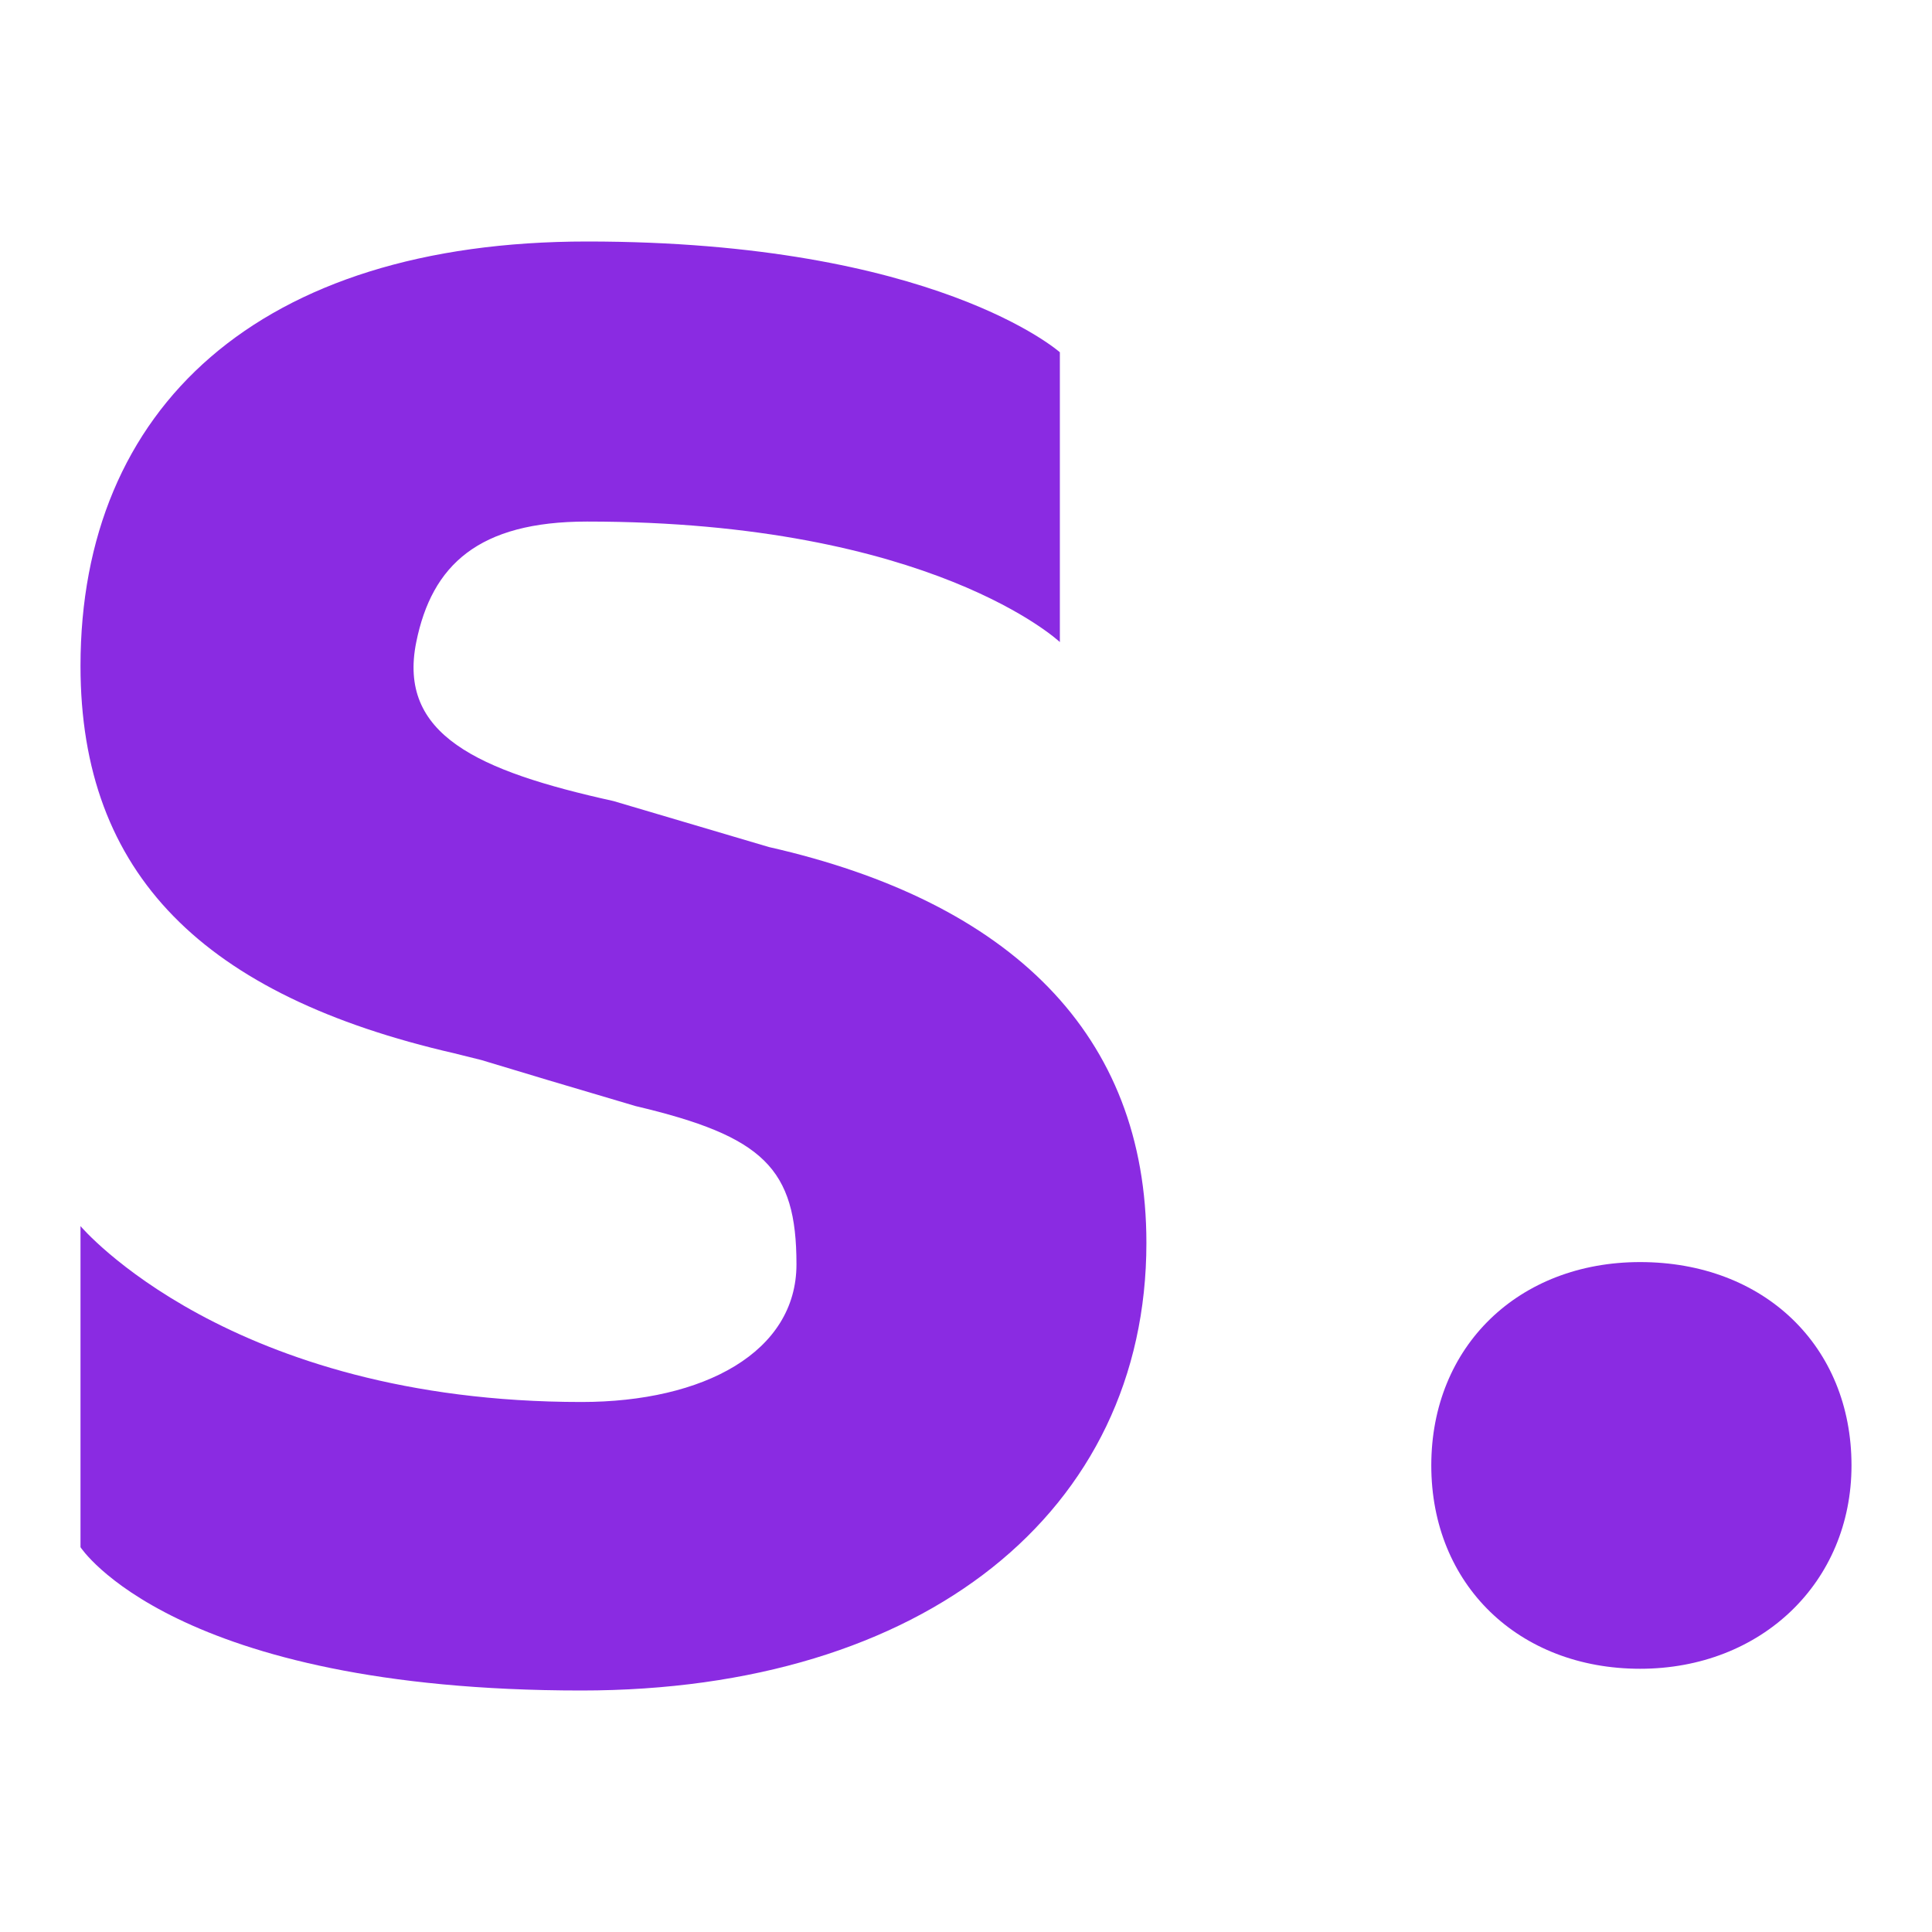
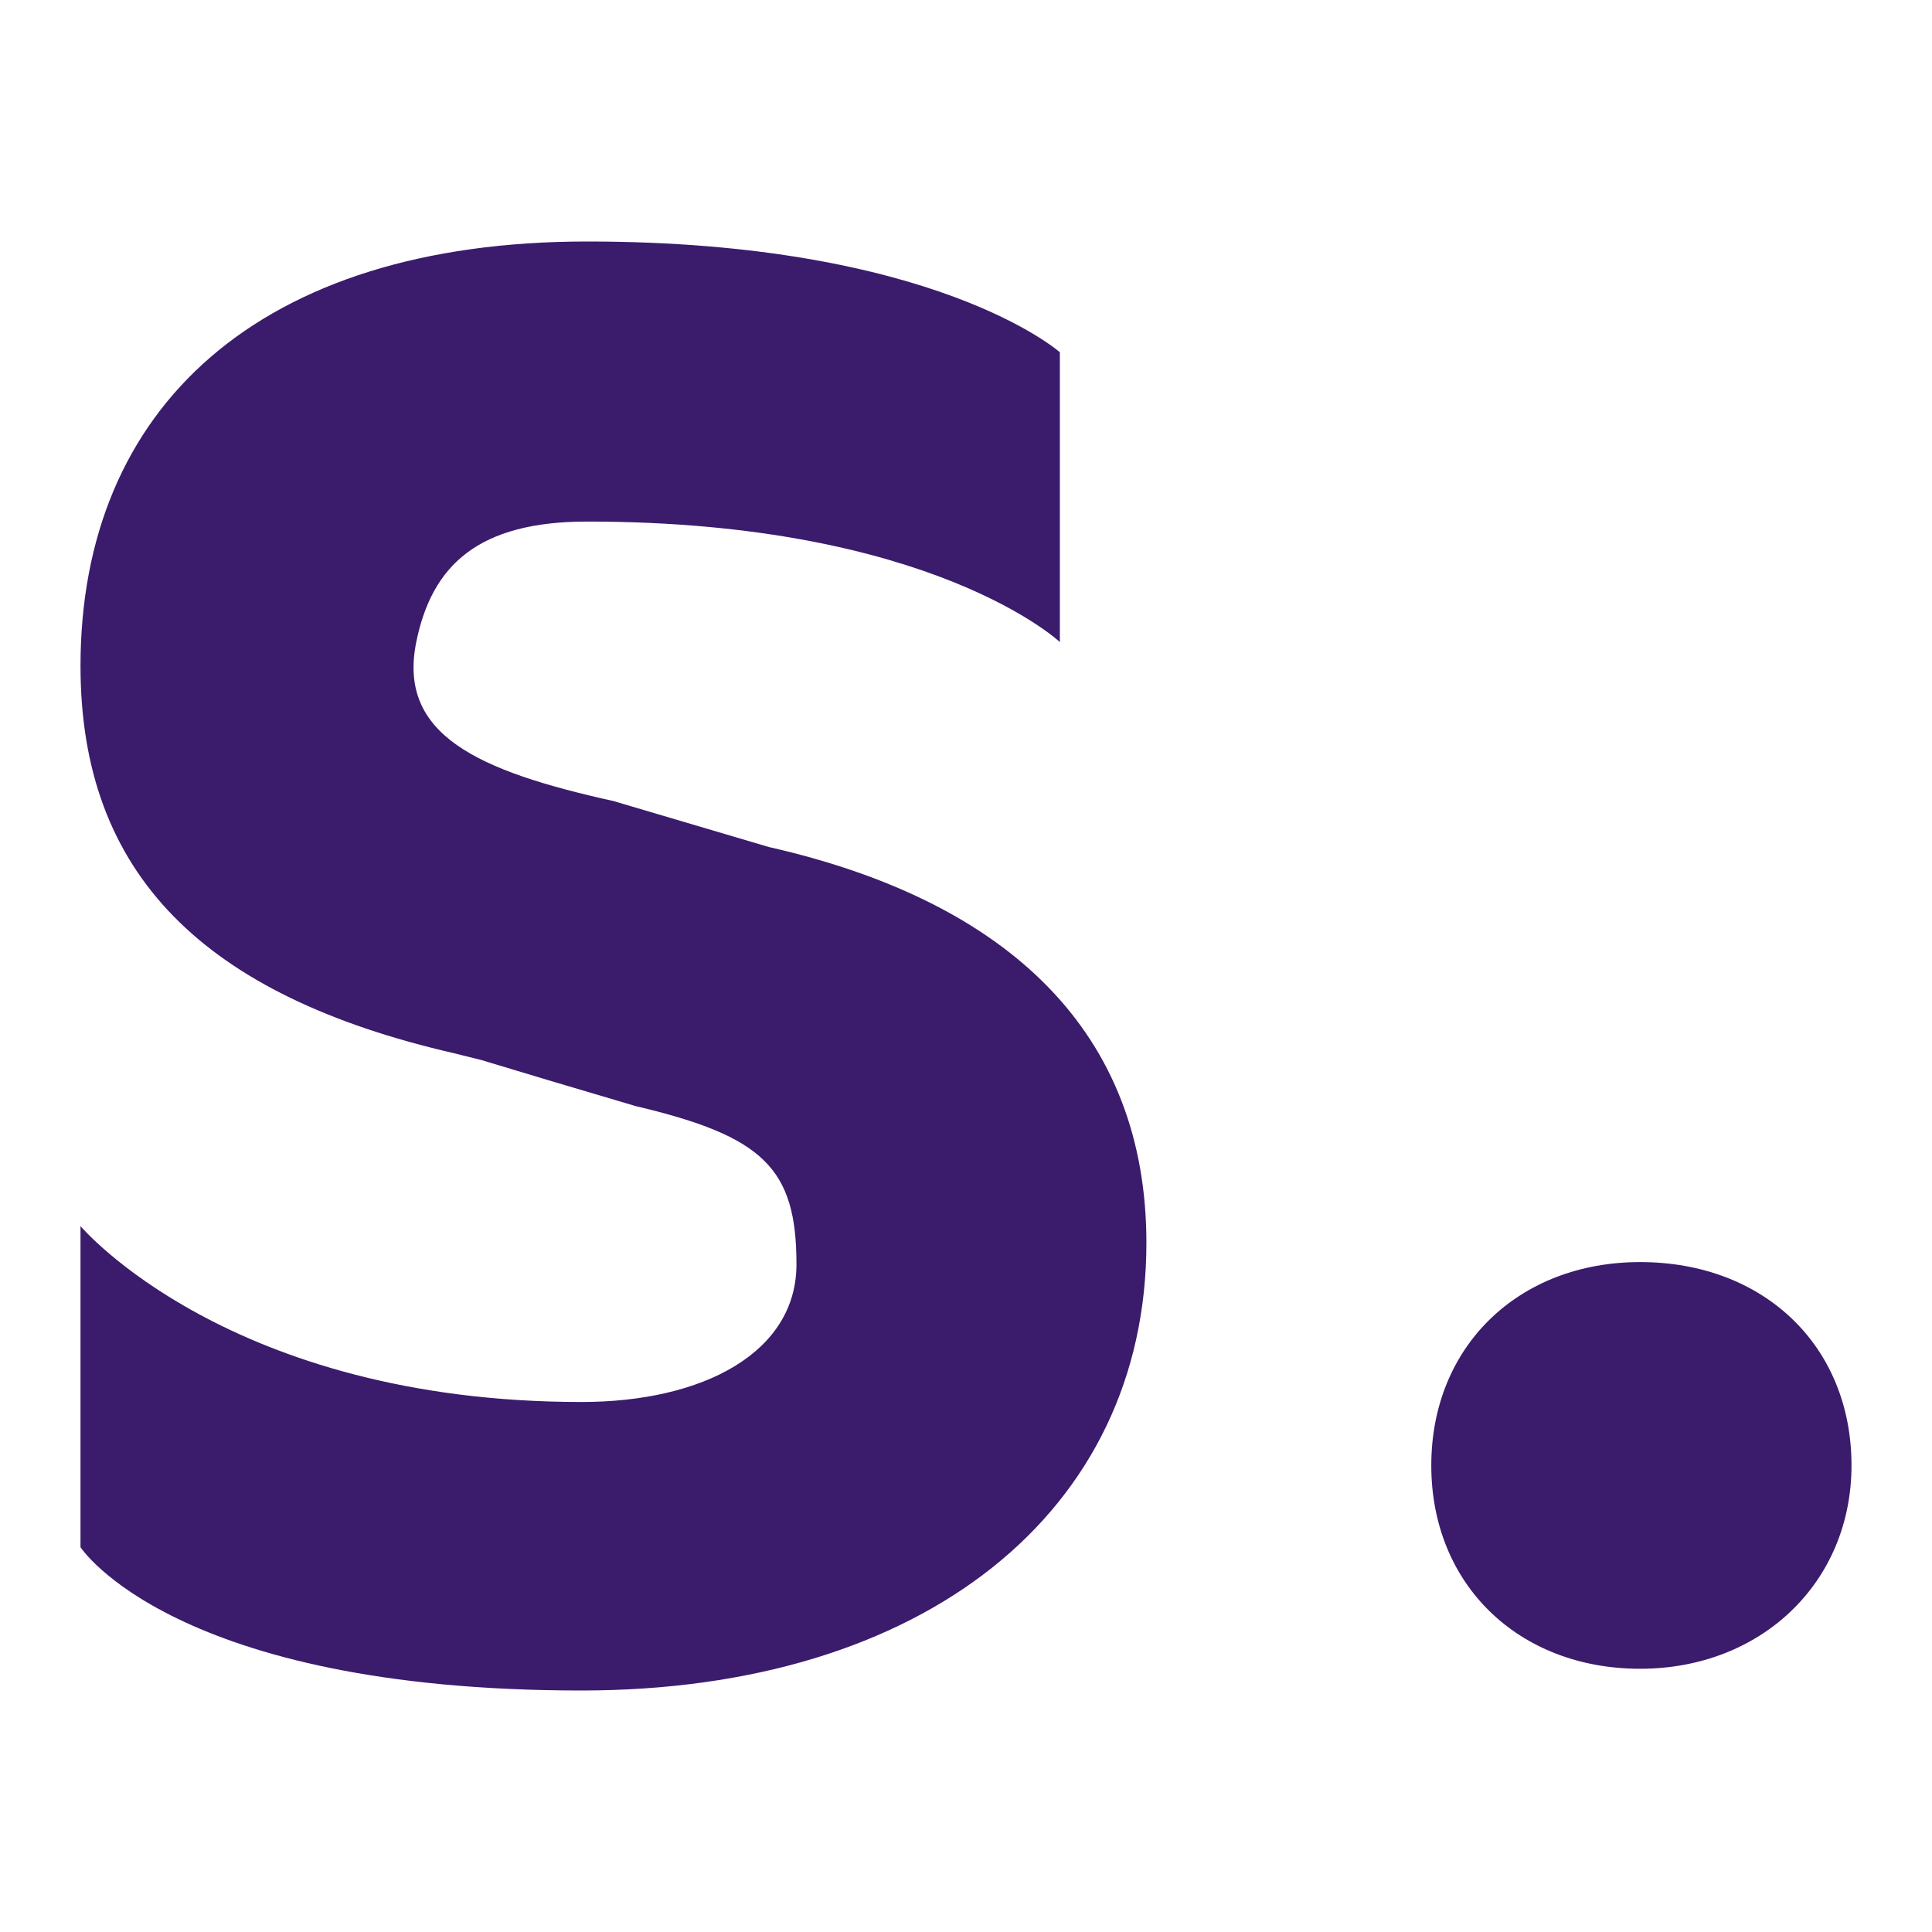
- <svg xmlns="http://www.w3.org/2000/svg" fill="#8a2be2" fill-rule="evenodd" height="1em" style="flex:none;line-height:1" viewBox="0 0 24 24" width="1em">
+ <svg xmlns="http://www.w3.org/2000/svg" fill="#3B1B6C" fill-rule="evenodd" height="1em" style="flex:none;line-height:1" viewBox="0 0 24 24" width="1em">
  <path d="M7.223 21c4.252 0 7.018-2.22 7.018-5.56 0-2.59-1.682-4.236-4.69-4.918l-1.93-.571c-1.694-.375-2.683-.825-2.45-1.975.194-.957.773-1.497 2.122-1.497 4.285 0 5.873 1.497 5.873 1.497v-3.6S11.62 3 7.293 3C3.213 3 1 5.07 1 8.273c0 2.59 1.534 4.097 4.645 4.812l.334.083c.473.144 1.112.335 1.916.572 1.59.375 1.999.773 1.999 1.966 0 1.09-1.15 1.71-2.67 1.71C2.841 17.416 1 15.231 1 15.231v3.989S2.152 21 7.223 21z" />
  <path d="M20.374 20.73c1.505 0 2.626-1.073 2.626-2.526 0-1.484-1.089-2.526-2.626-2.526-1.505 0-2.594 1.042-2.594 2.526 0 1.484 1.089 2.526 2.594 2.526z" />
</svg>
